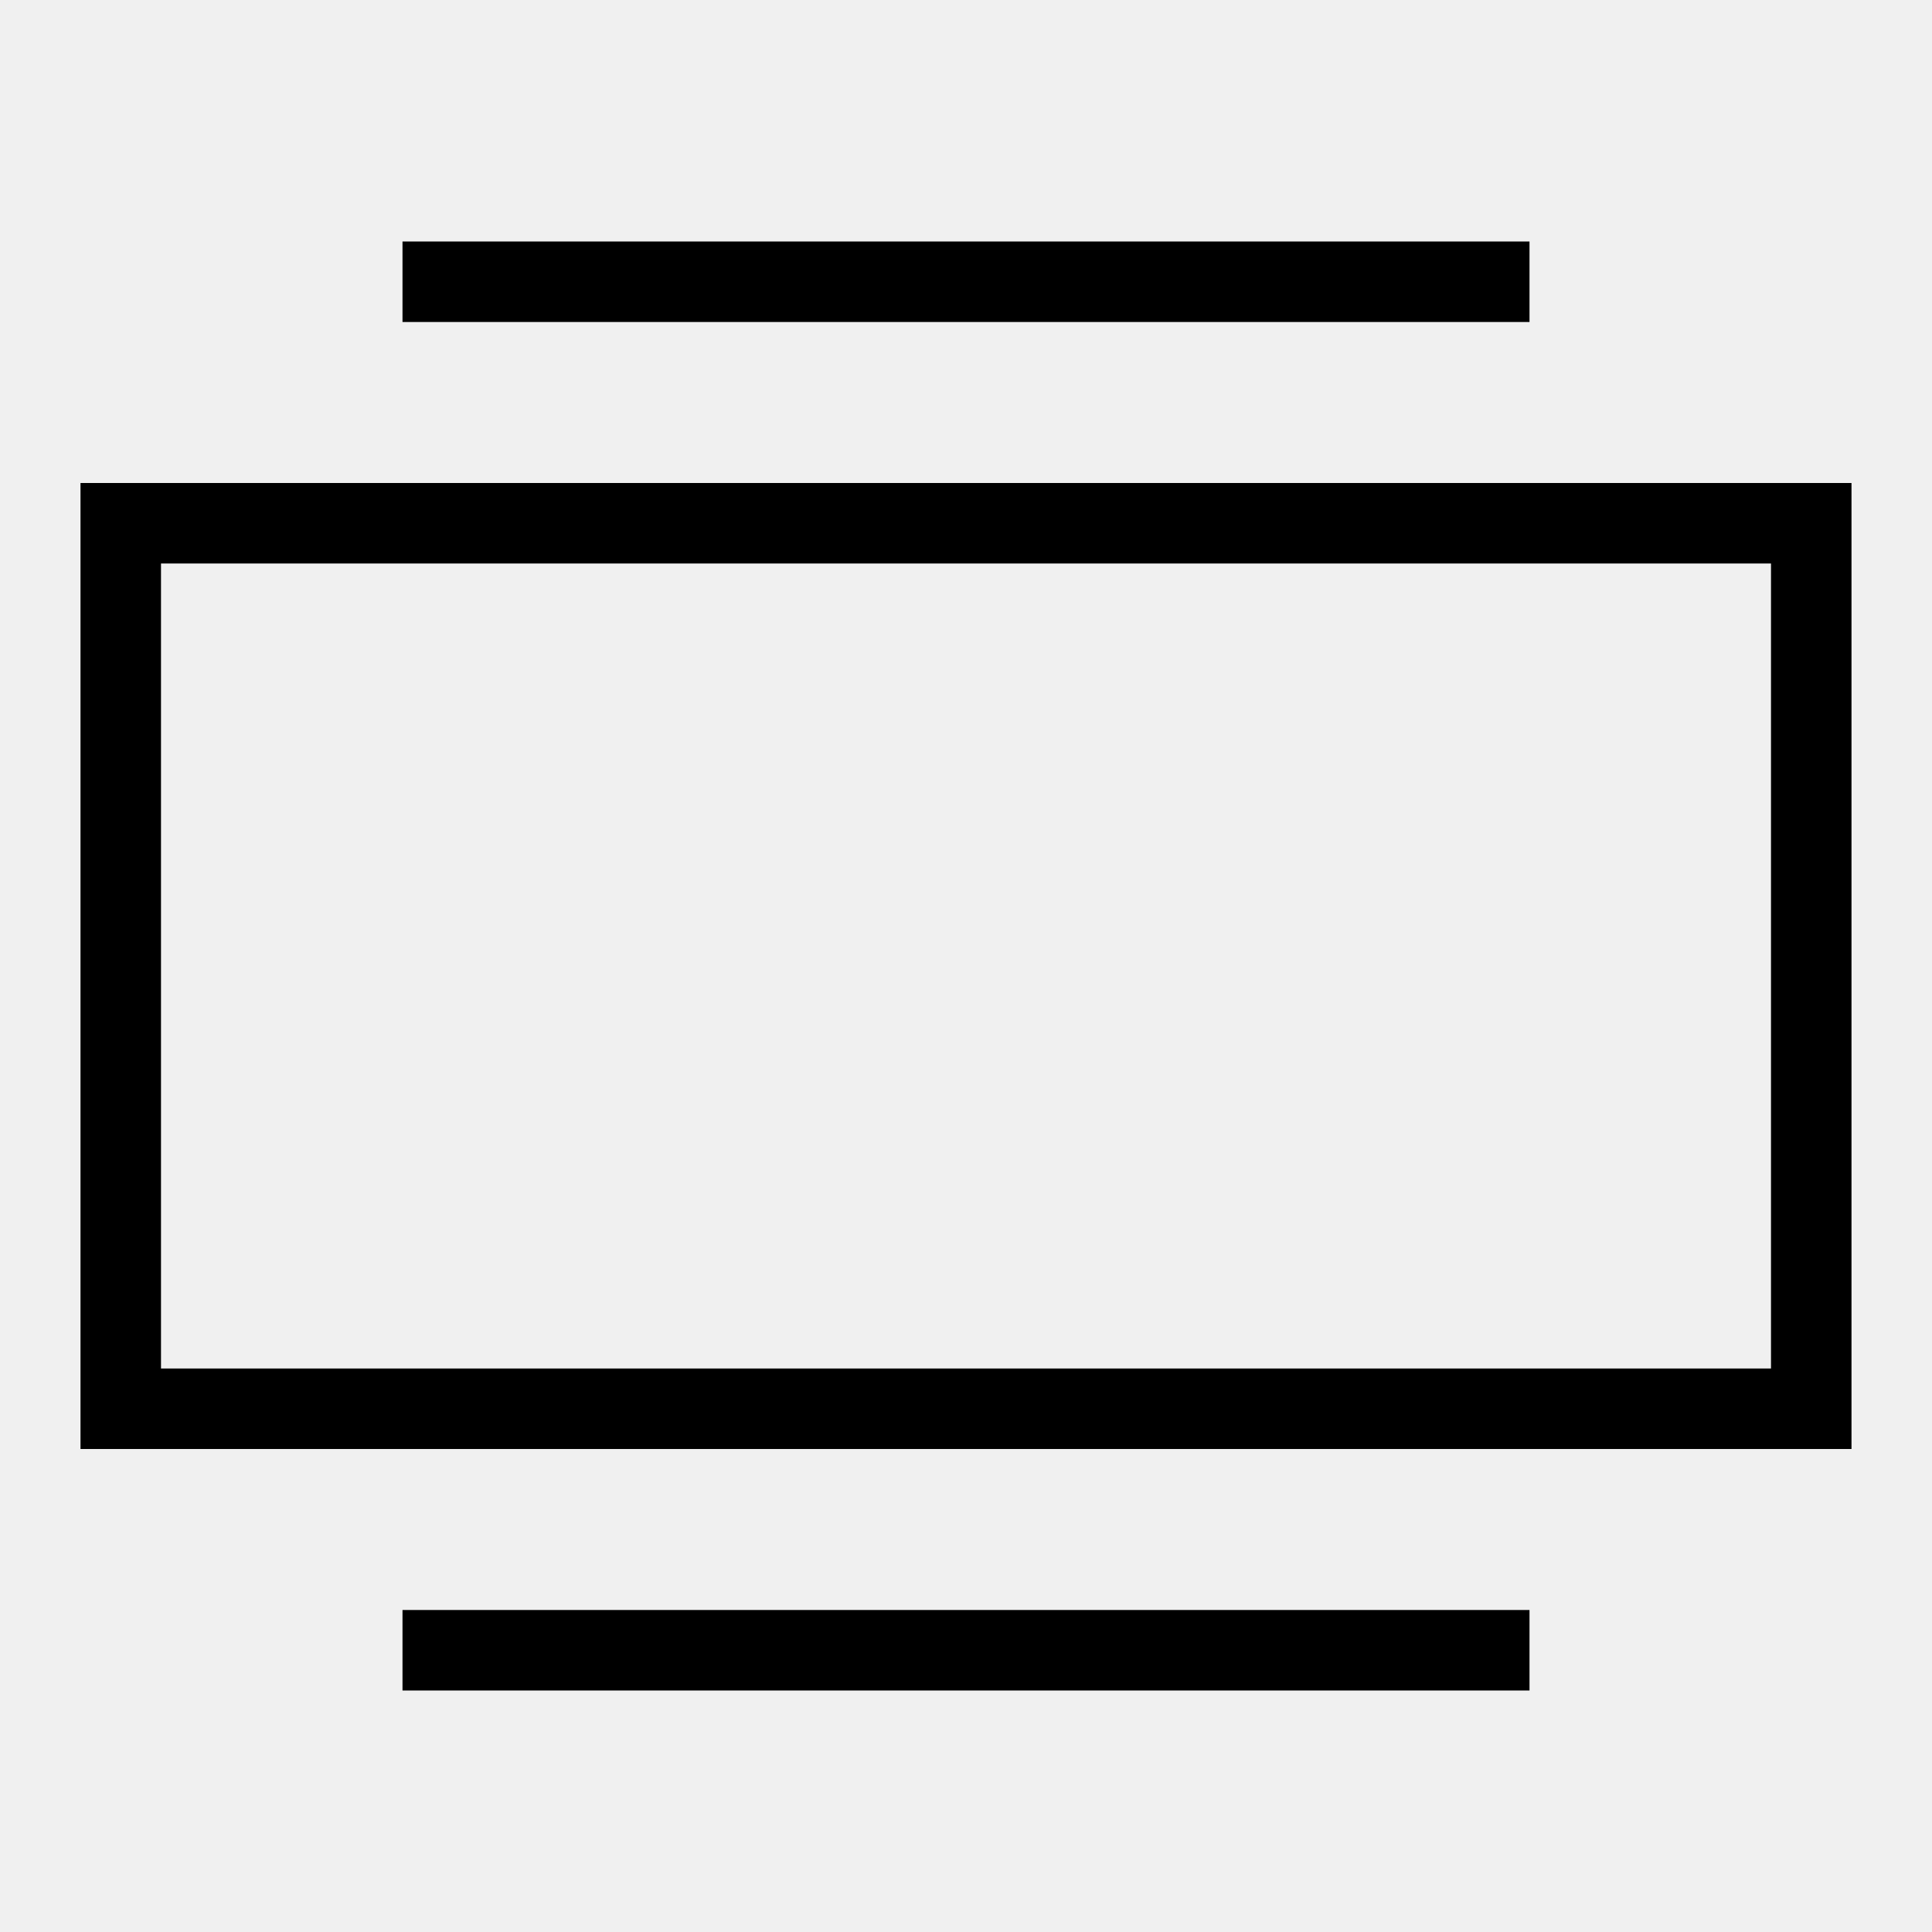
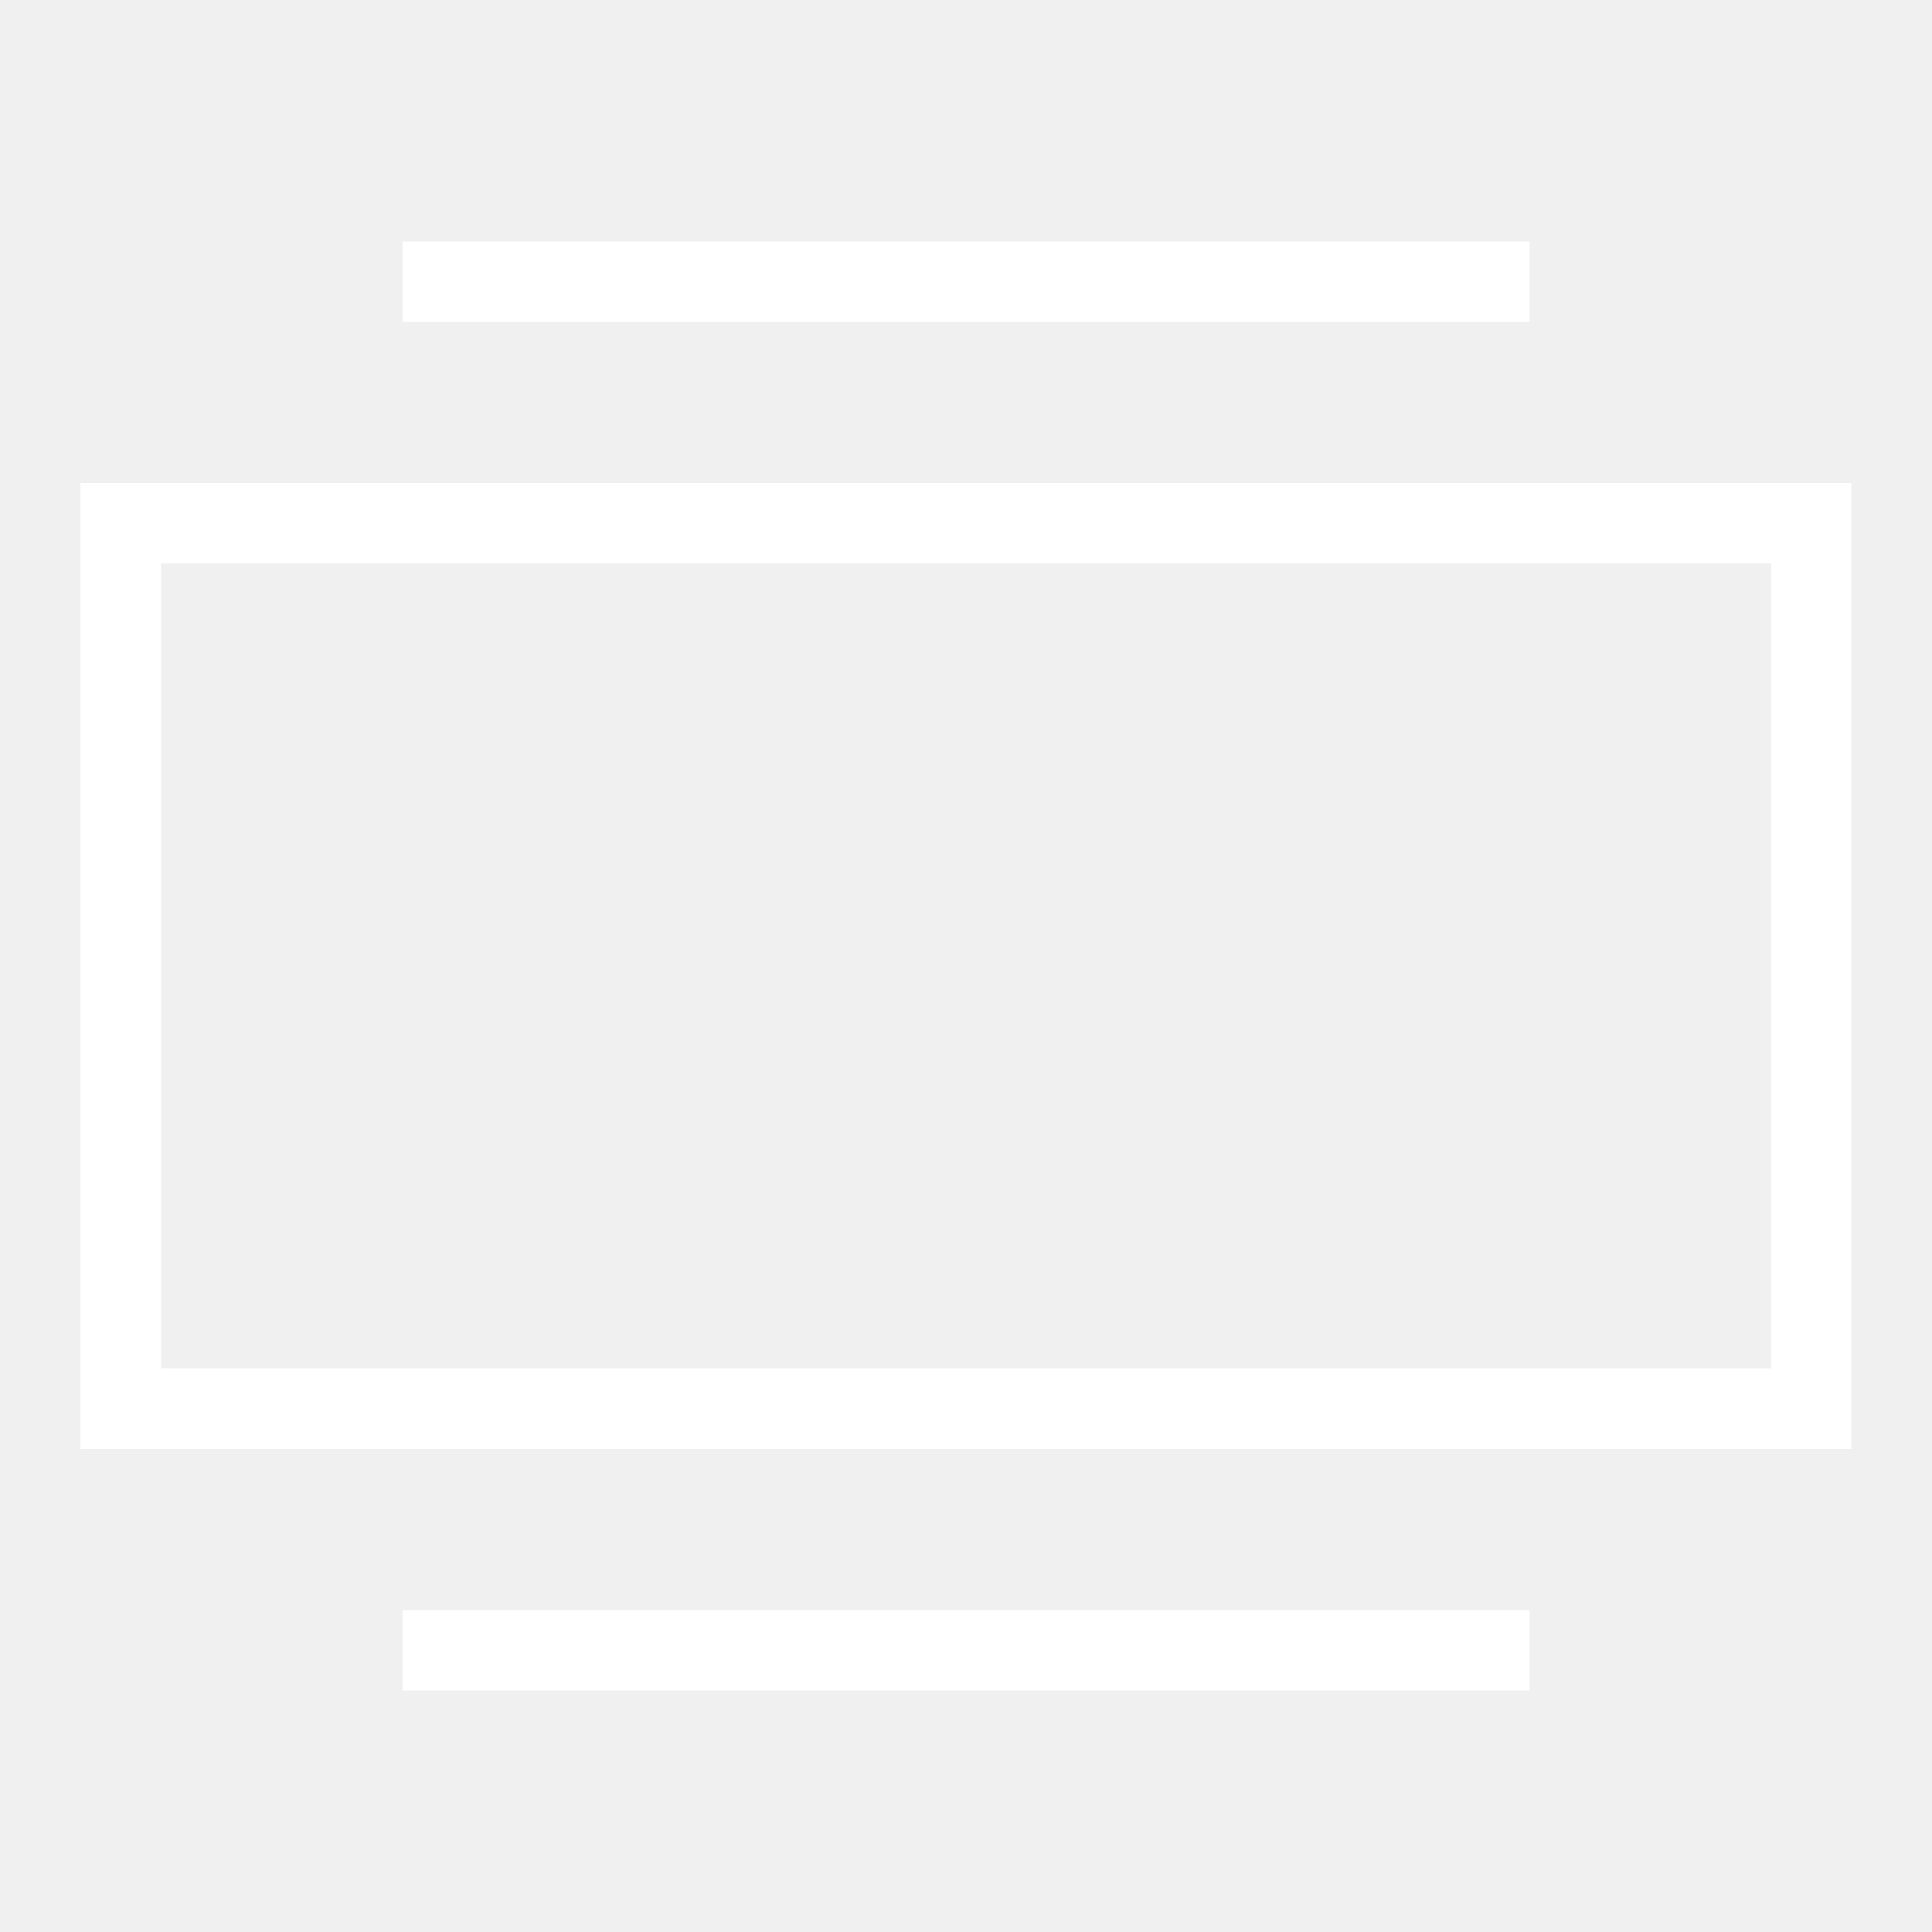
- <svg xmlns="http://www.w3.org/2000/svg" width="800px" height="800px" viewBox="0 0 24 24">
-   <path d="M1 18h22V6H1zM2 7h20v10H2zm3 13h14v1H5zM5 3h14v1H5z" />
-   <path fill="none" d="M0 0h24v24H0z" />
+ <svg xmlns="http://www.w3.org/2000/svg" version="1.1" id="Layer_1" x="0px" y="0px" viewBox="0 0 800 800" style="enable-background:new 0 0 800 800;" xml:space="preserve">
+   <style type="text/css">
+ 	.st0{fill:#FFFFFF;}
+ 	.st1{fill:none;}
+ </style>
+   <path class="st0" d="M33.3,600h733.3V200H33.3V600z M66.7,233.3h666.7v333.3H66.7V233.3z M166.7,666.7h466.7V700H166.7V666.7z   M166.7,100h466.7v33.3H166.7V100z" />
+   <path class="st1" d="M0,0h800v800H0V0z" />
</svg>
